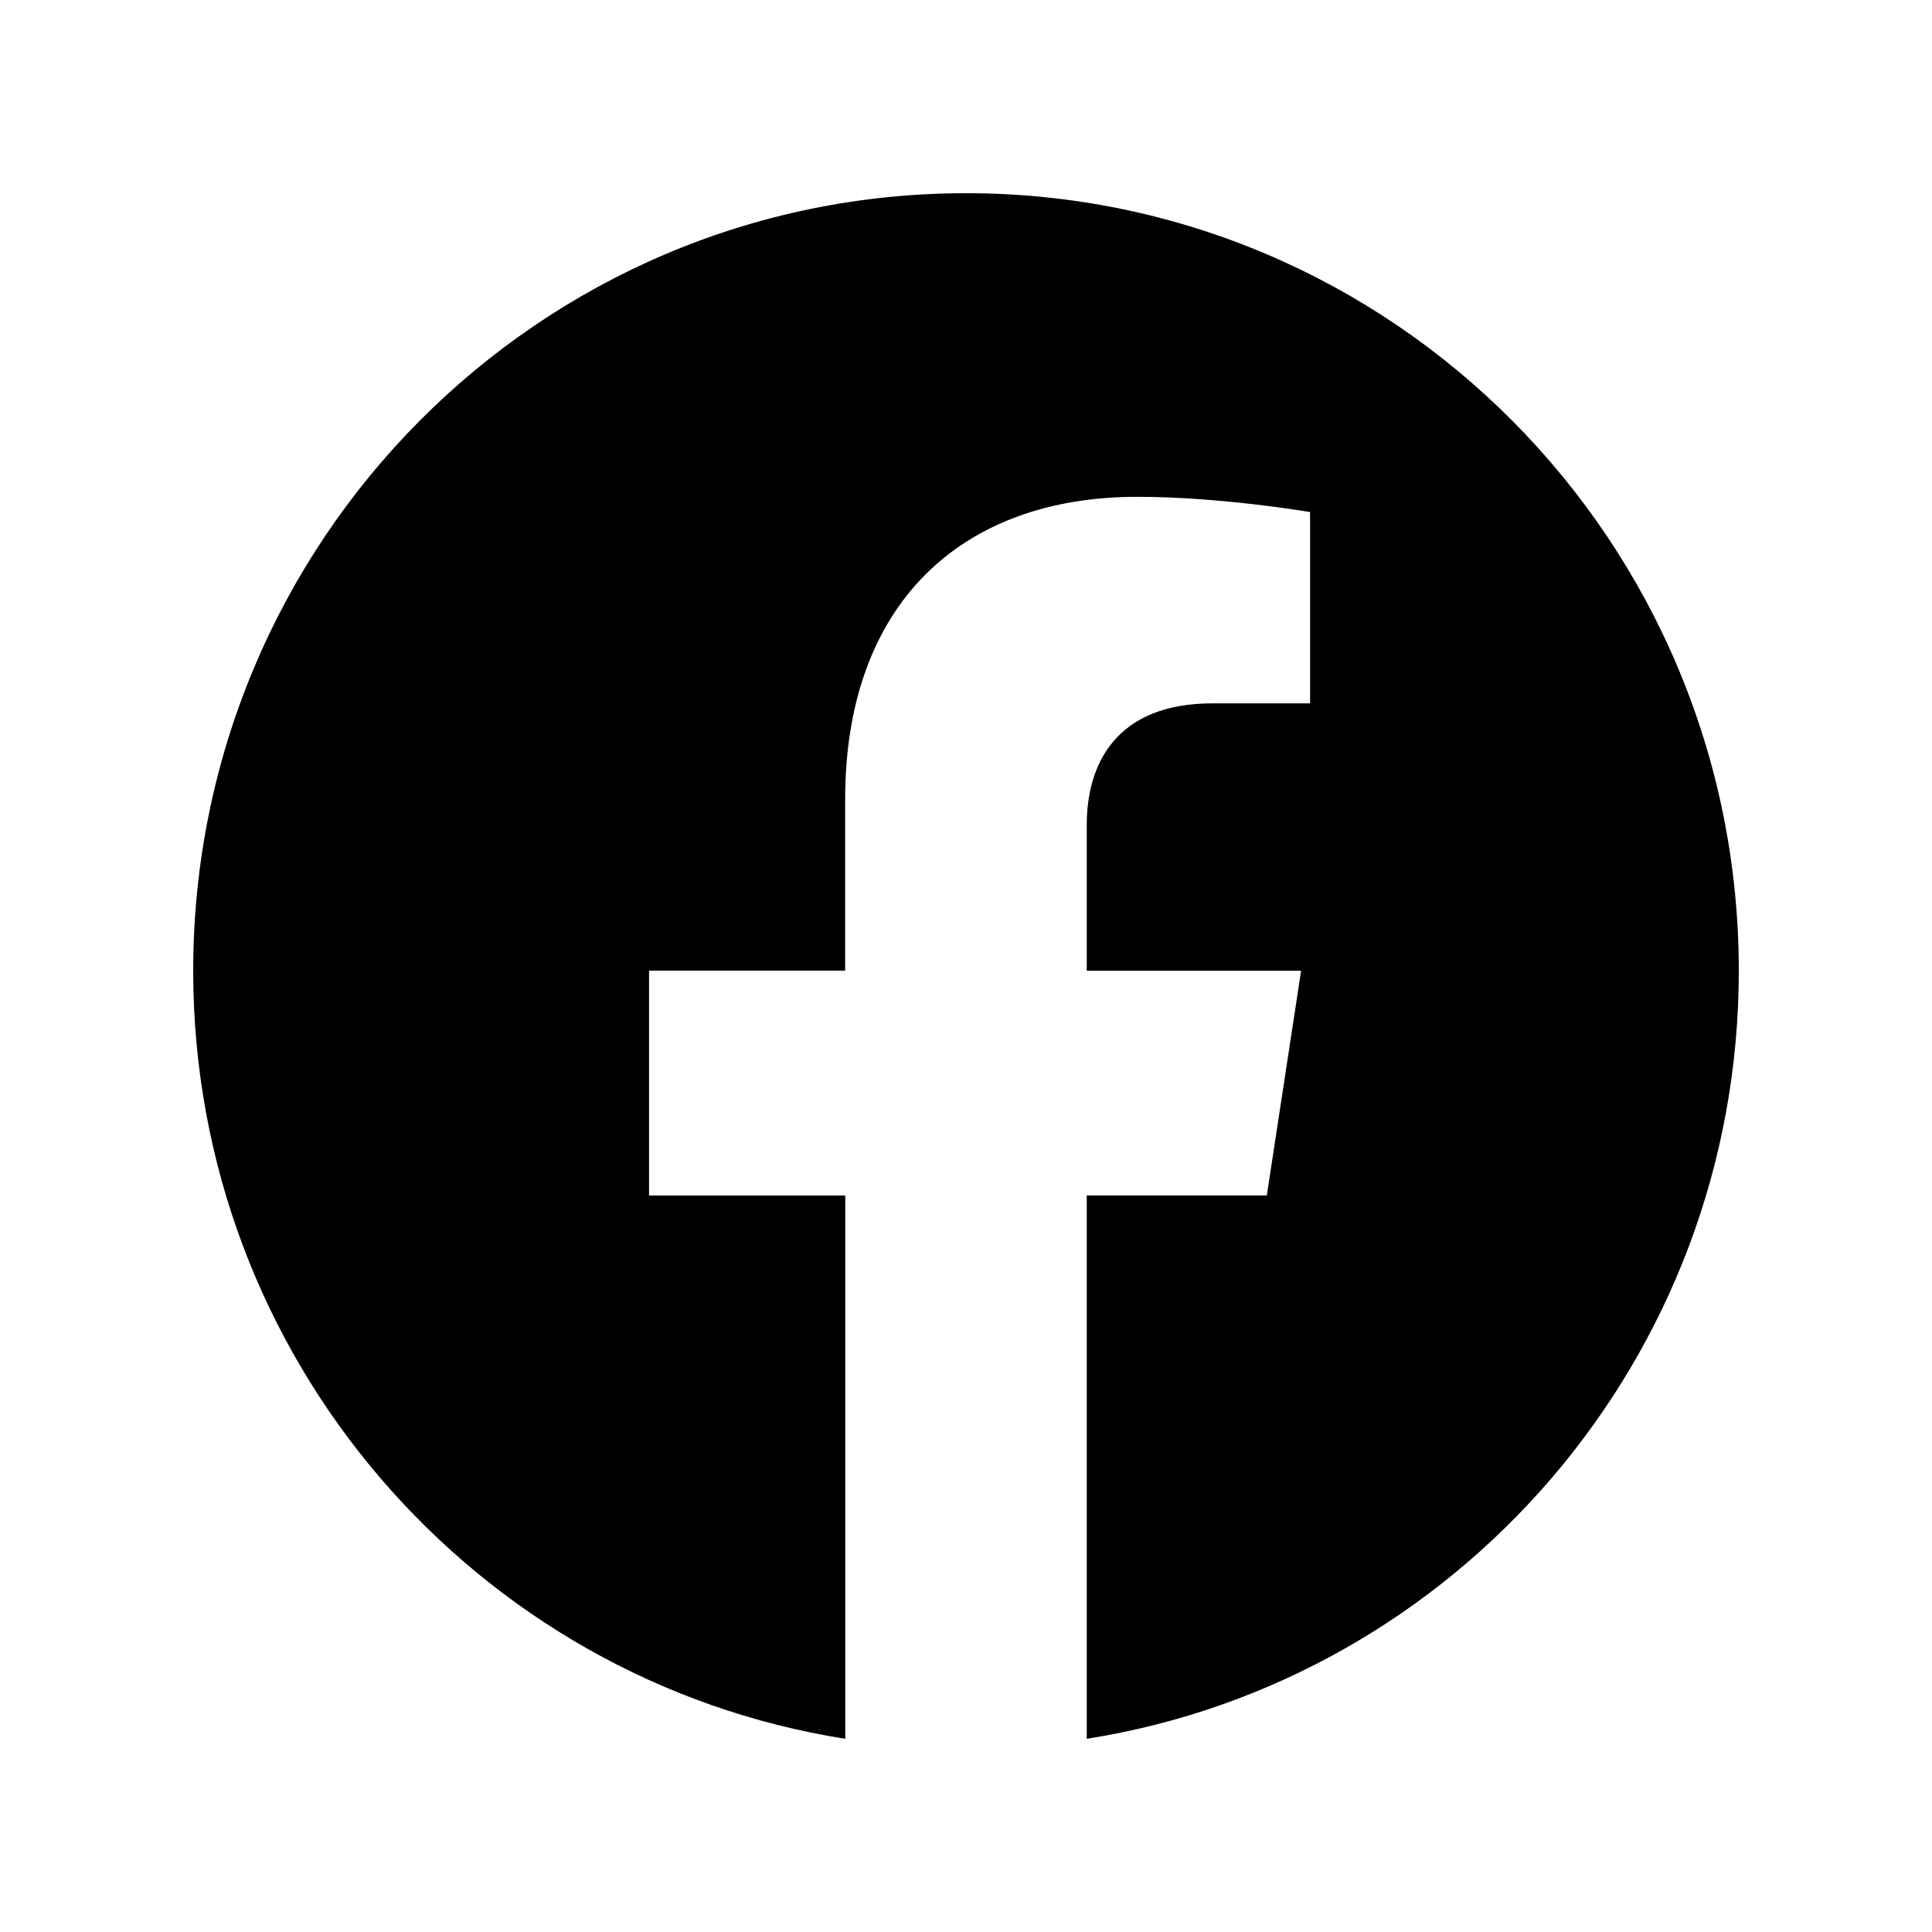
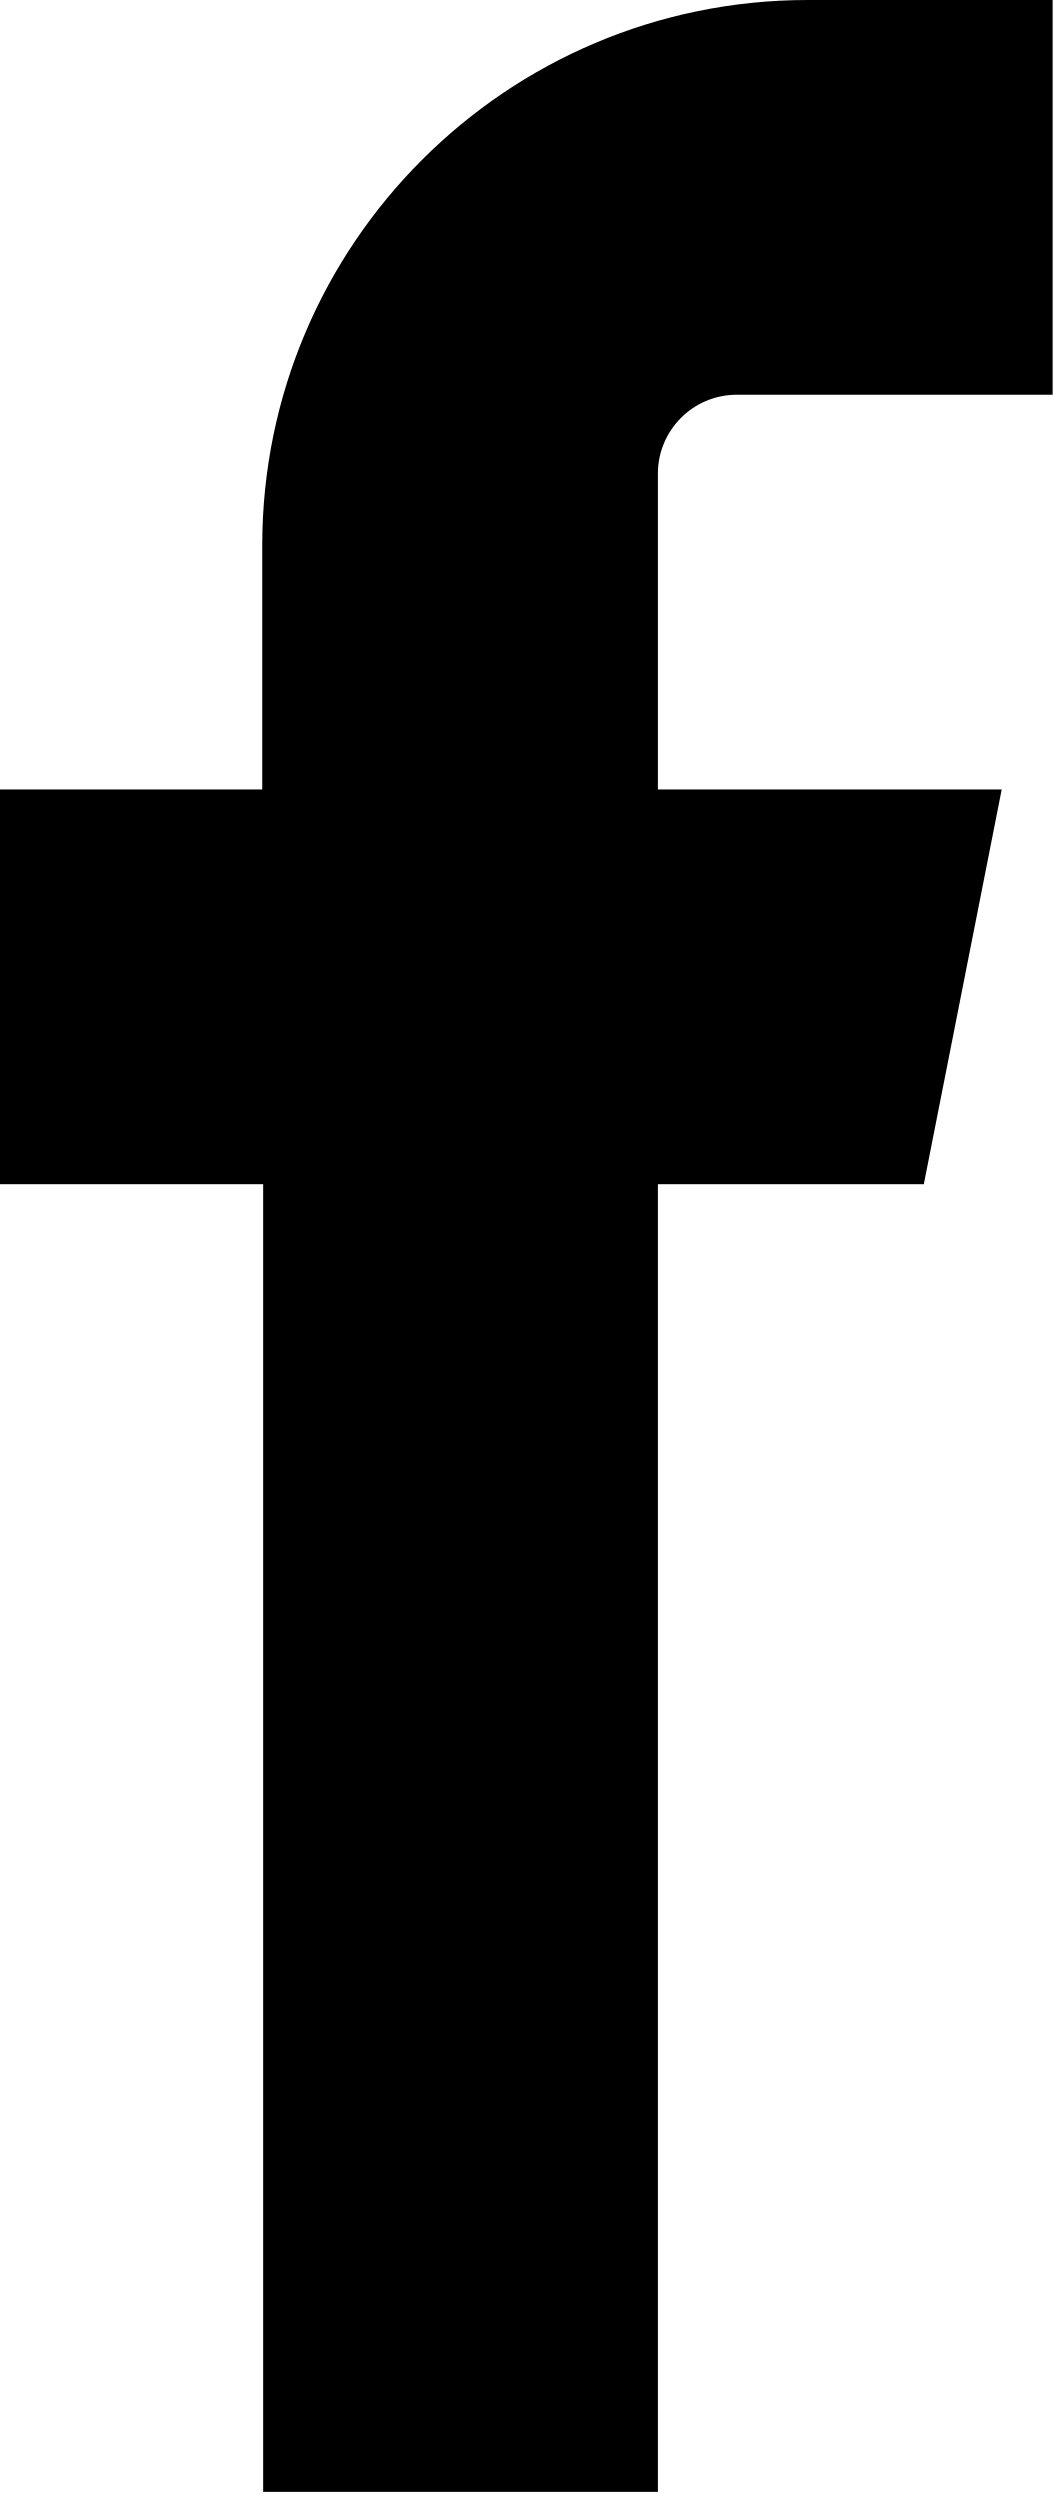
- <svg class="icon icon-facebook" viewBox="0 0 20 20">
-   <path fill="currentColor" d="M18 10.049C18 5.603 14.419 2 10 2s-8 3.603-8 8.049C2 14.067 4.925 17.396 8.75 18v-5.624H6.719v-2.328h2.03V8.275c0-2.017 1.195-3.132 3.023-3.132.874 0 1.79.158 1.79.158v1.98h-1.009c-.994 0-1.303.621-1.303 1.258v1.51h2.219l-.355 2.326H11.25V18c3.825-.604 6.75-3.933 6.75-7.951" />
+ <svg xmlns="http://www.w3.org/2000/svg" class="h-4 w-4" aria-hidden="true" fill="currentColor" viewBox="0 0 8 19">
+   <path fill-rule="evenodd" d="M6.135 3H8V0H6.135a4.147 4.147 0 0 0-4.142 4.142V6H0v3h2v9.938h3V9h2.021l.592-3H5V3.591A.6.6 0 0 1 5.592 3h.543Z" clip-rule="evenodd" />
</svg>
